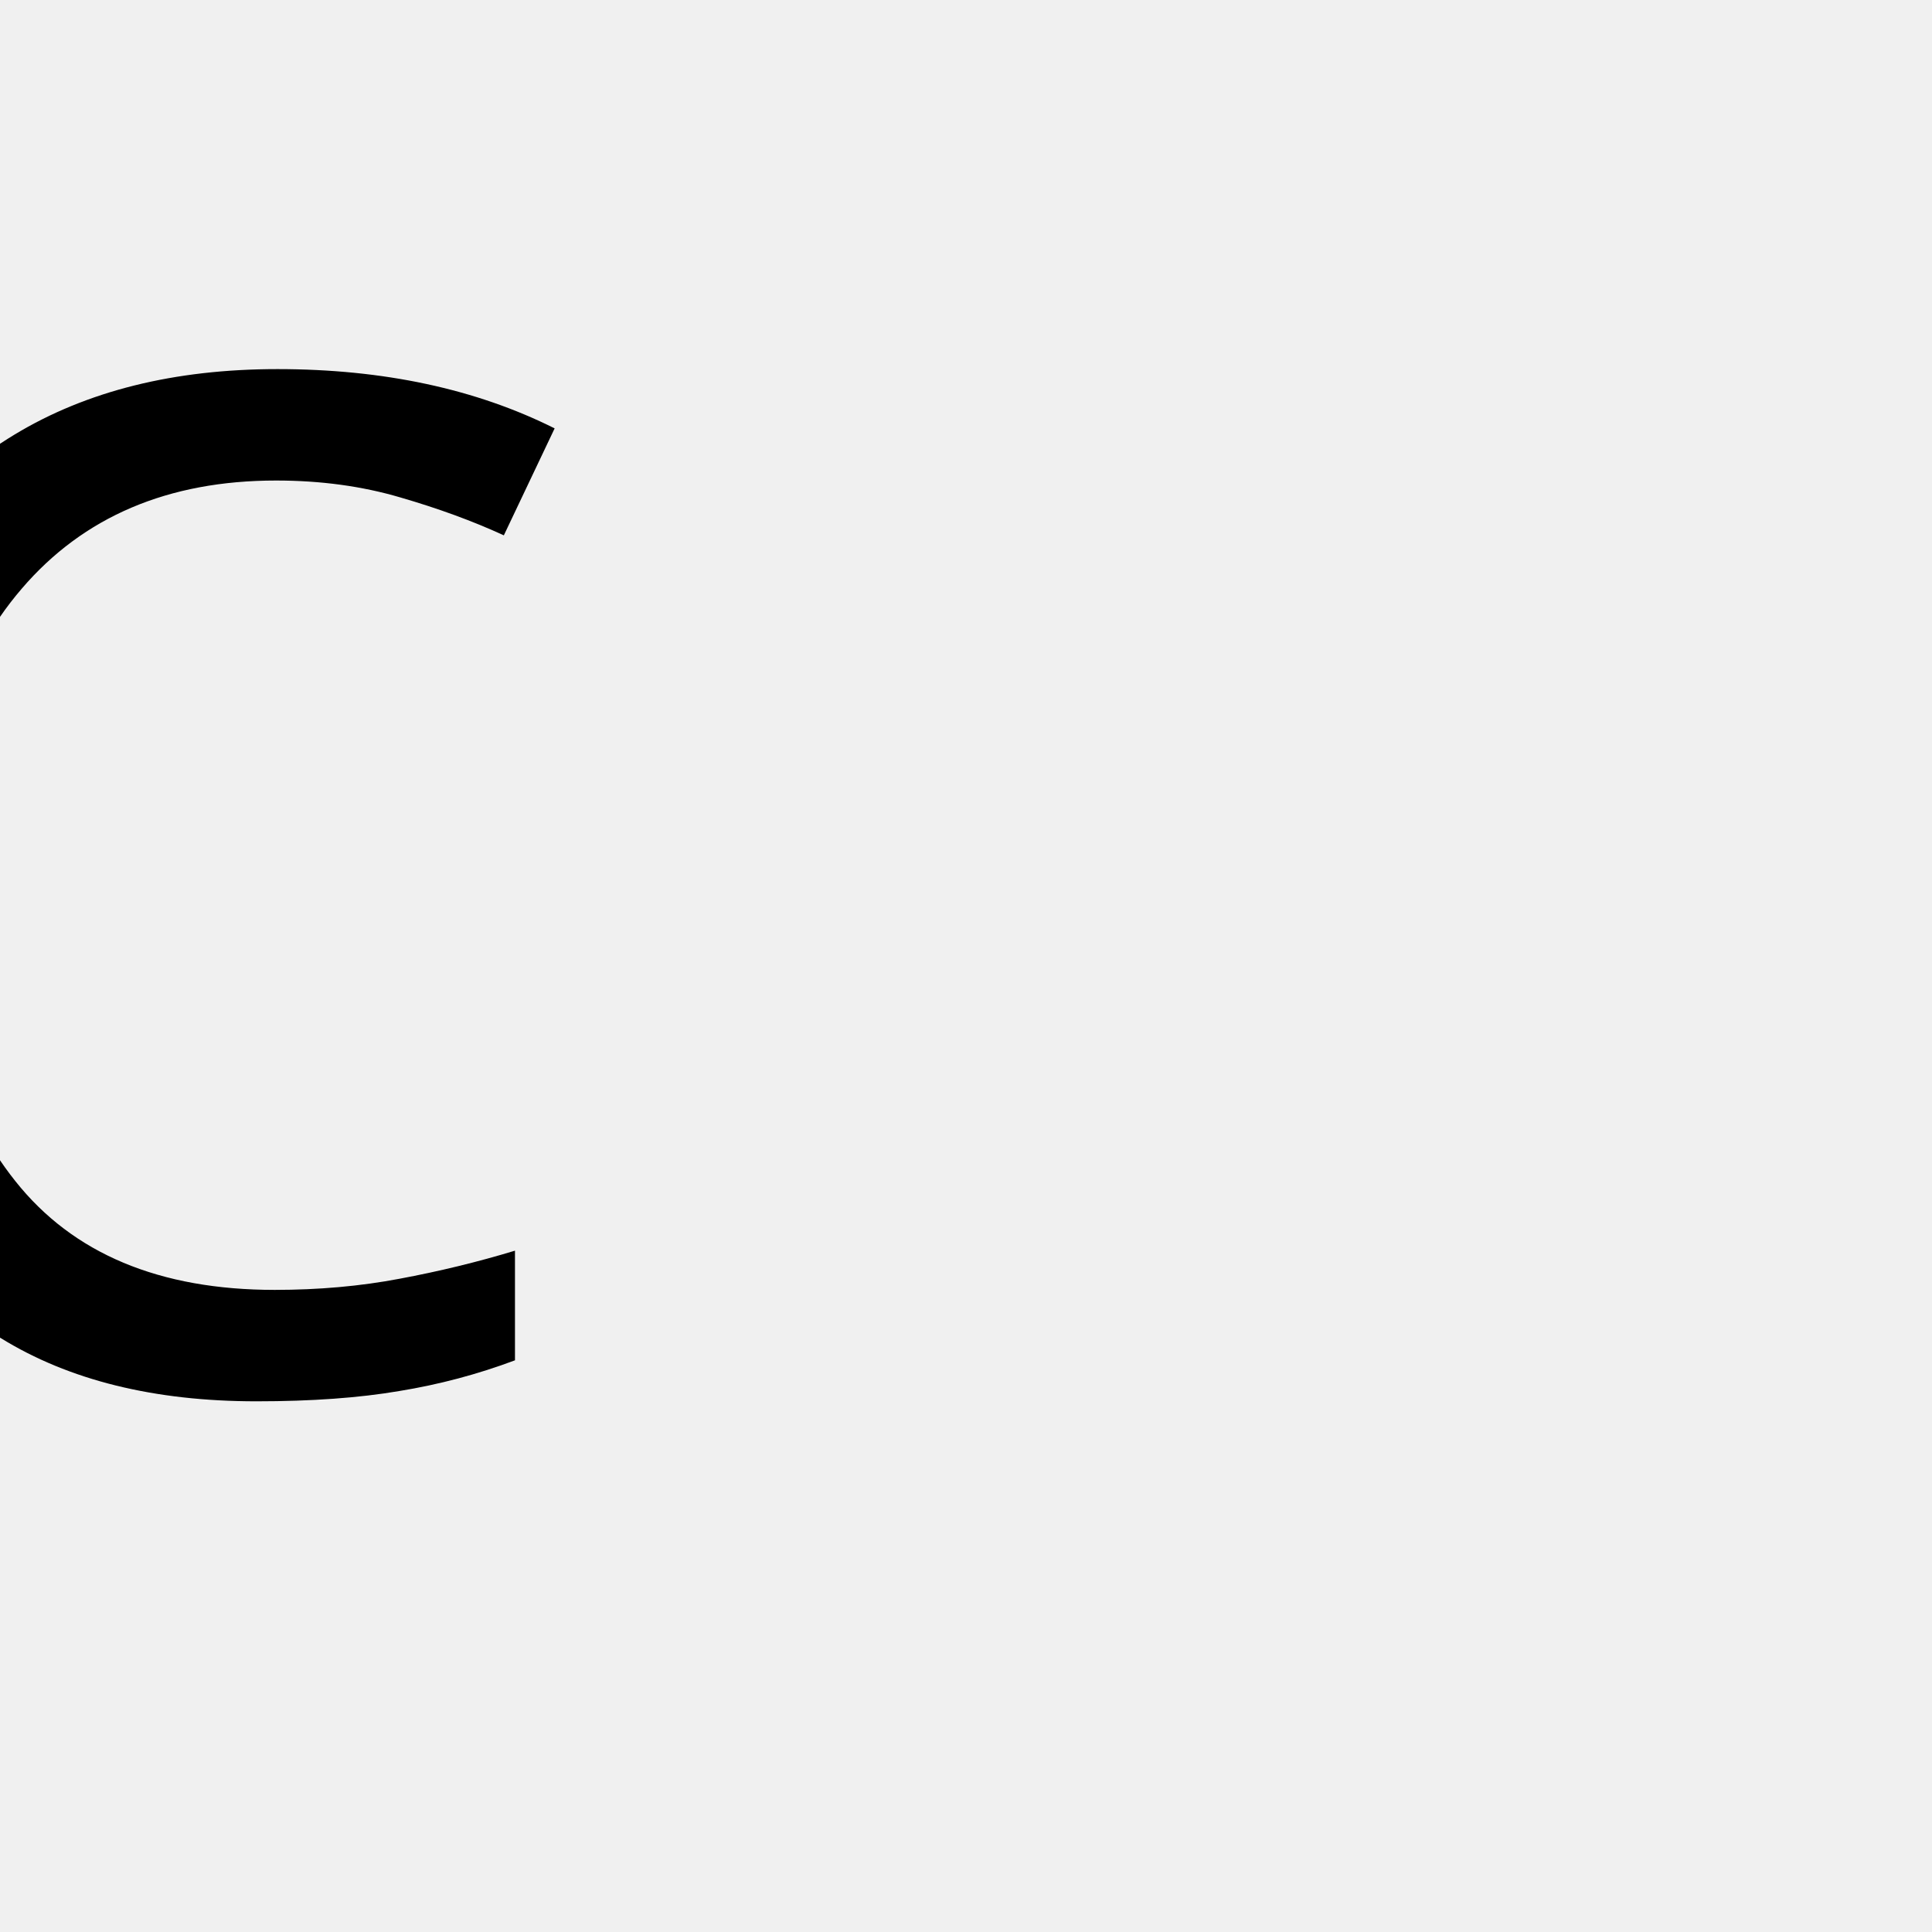
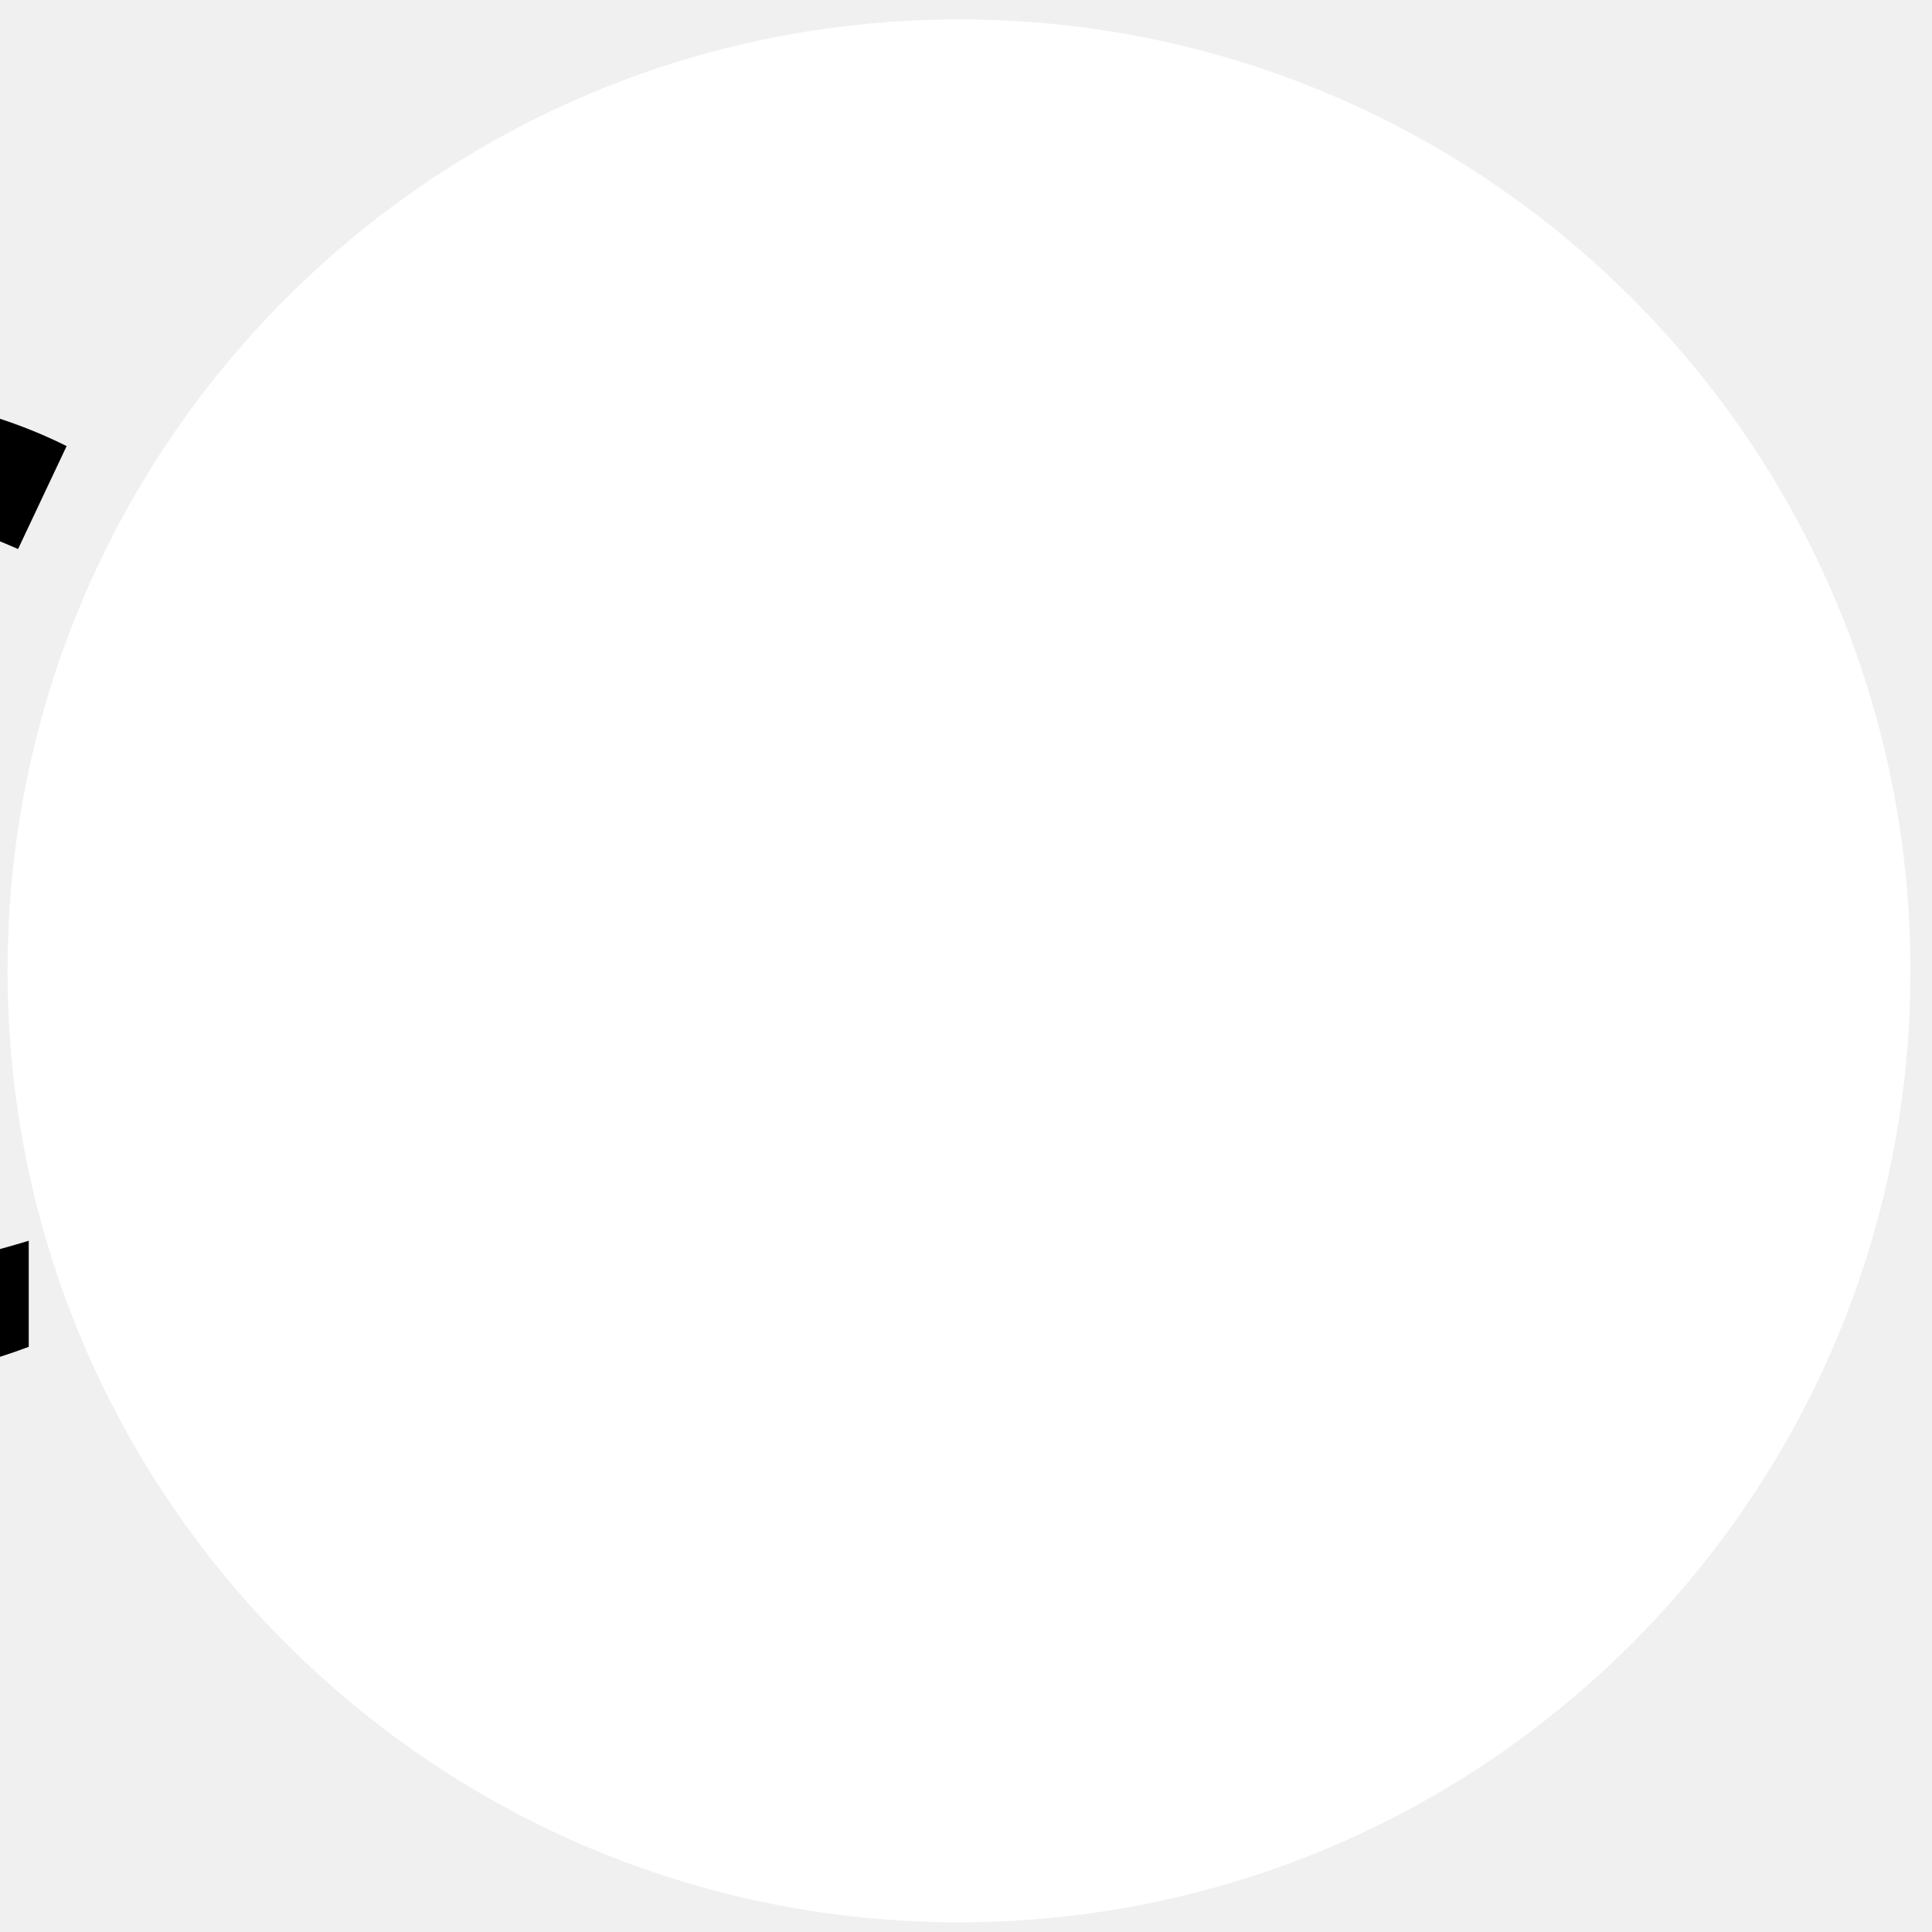
<svg xmlns="http://www.w3.org/2000/svg" width="256" height="256" viewBox="0 0 67.733 67.733" version="1.1" id="svg8">
  <defs id="defs2" />
  <g id="layer1" transform="translate(-31.0747,52.12783)">
-     <text xml:space="preserve" style="font-style:normal;font-variant:normal;font-weight:normal;font-stretch:normal;font-size:104.313px;line-height:1.25;font-family:'Bradley Hand ITC';-inkscape-font-specification:'Bradley Hand ITC';font-variant-ligatures:normal;font-variant-caps:normal;font-variant-numeric:normal;font-feature-settings:normal;text-align:center;letter-spacing:0px;word-spacing:0px;writing-mode:lr-tb;text-anchor:middle;fill:#000000;fill-opacity:1;stroke:none;stroke-width:6.018" x="59.323" y="13.286" id="text817" transform="scale(1.08808,0.9190502)">
-       <tspan id="tspan815" x="59.323" y="13.286" style="font-style:normal;font-variant:normal;font-weight:normal;font-stretch:normal;font-family:Calibri;-inkscape-font-specification:Calibri;stroke-width:6.018">C</tspan>
-     </text>
-     <text xml:space="preserve" style="font-style:normal;font-variant:normal;font-weight:normal;font-stretch:normal;font-size:49.287px;line-height:1.25;font-family:'Bradley Hand ITC';-inkscape-font-specification:'Bradley Hand ITC';font-variant-ligatures:normal;font-variant-caps:normal;font-variant-numeric:normal;font-feature-settings:normal;text-align:center;letter-spacing:0px;word-spacing:0px;writing-mode:lr-tb;text-anchor:middle;fill:#000000;fill-opacity:1;stroke:none;stroke-width:2.843" x="68.505" y="-3.499" id="text817-3">
-       <tspan id="tspan815-3" x="68.505" y="-3.499" style="font-style:normal;font-variant:normal;font-weight:normal;font-stretch:normal;font-family:Calibri;-inkscape-font-specification:Calibri;stroke-width:2.843">C</tspan>
-     </text>
+     <circle style="opacity:1;fill:#ffffff;fill-opacity:1;stroke:none;stroke-width:1.685;stroke-linecap:square;stroke-linejoin:miter;stroke-miterlimit:4;stroke-dasharray:none;stroke-opacity:1;paint-order:stroke markers fill" id="path4522" cx="64.696" cy="-18.091" r="33.356" />
+     <g id="g4528" transform="translate(-0.1168889,0.003779)">
+       <text transform="scale(1.08808,0.9190502)" id="text817" y="12.162" x="54.666" style="font-style:normal;font-variant:normal;font-weight:normal;font-stretch:normal;font-size:100.819px;line-height:1.25;font-family:'Bradley Hand ITC';-inkscape-font-specification:'Bradley Hand ITC';font-variant-ligatures:normal;font-variant-caps:normal;font-variant-numeric:normal;font-feature-settings:normal;text-align:center;letter-spacing:0px;word-spacing:0px;writing-mode:lr-tb;text-anchor:middle;fill:#000000;fill-opacity:1;stroke:none;stroke-width:5.816" xml:space="preserve">
+         <tspan style="font-style:normal;font-variant:normal;font-weight:normal;font-stretch:normal;font-family:Calibri;-inkscape-font-specification:Calibri;stroke-width:5.816" y="12.162" x="54.666" id="tspan815">C</tspan>
+       </text>
+       <text id="text817-3" y="-4.006" x="63.306" style="font-style:normal;font-variant:normal;font-weight:normal;font-stretch:normal;font-size:47.636px;line-height:1.25;font-family:'Bradley Hand ITC';-inkscape-font-specification:'Bradley Hand ITC';font-variant-ligatures:normal;font-variant-caps:normal;font-variant-numeric:normal;font-feature-settings:normal;text-align:center;letter-spacing:0px;word-spacing:0px;writing-mode:lr-tb;text-anchor:middle;fill:#000000;fill-opacity:1;stroke:none;stroke-width:2.748" xml:space="preserve">
+         <tspan style="font-style:normal;font-variant:normal;font-weight:normal;font-stretch:normal;font-family:Calibri;-inkscape-font-specification:Calibri;stroke-width:2.748" y="-4.006" x="63.306" id="tspan815-3">C</tspan>
+       </text>
+     </g>
  </g>
</svg>
